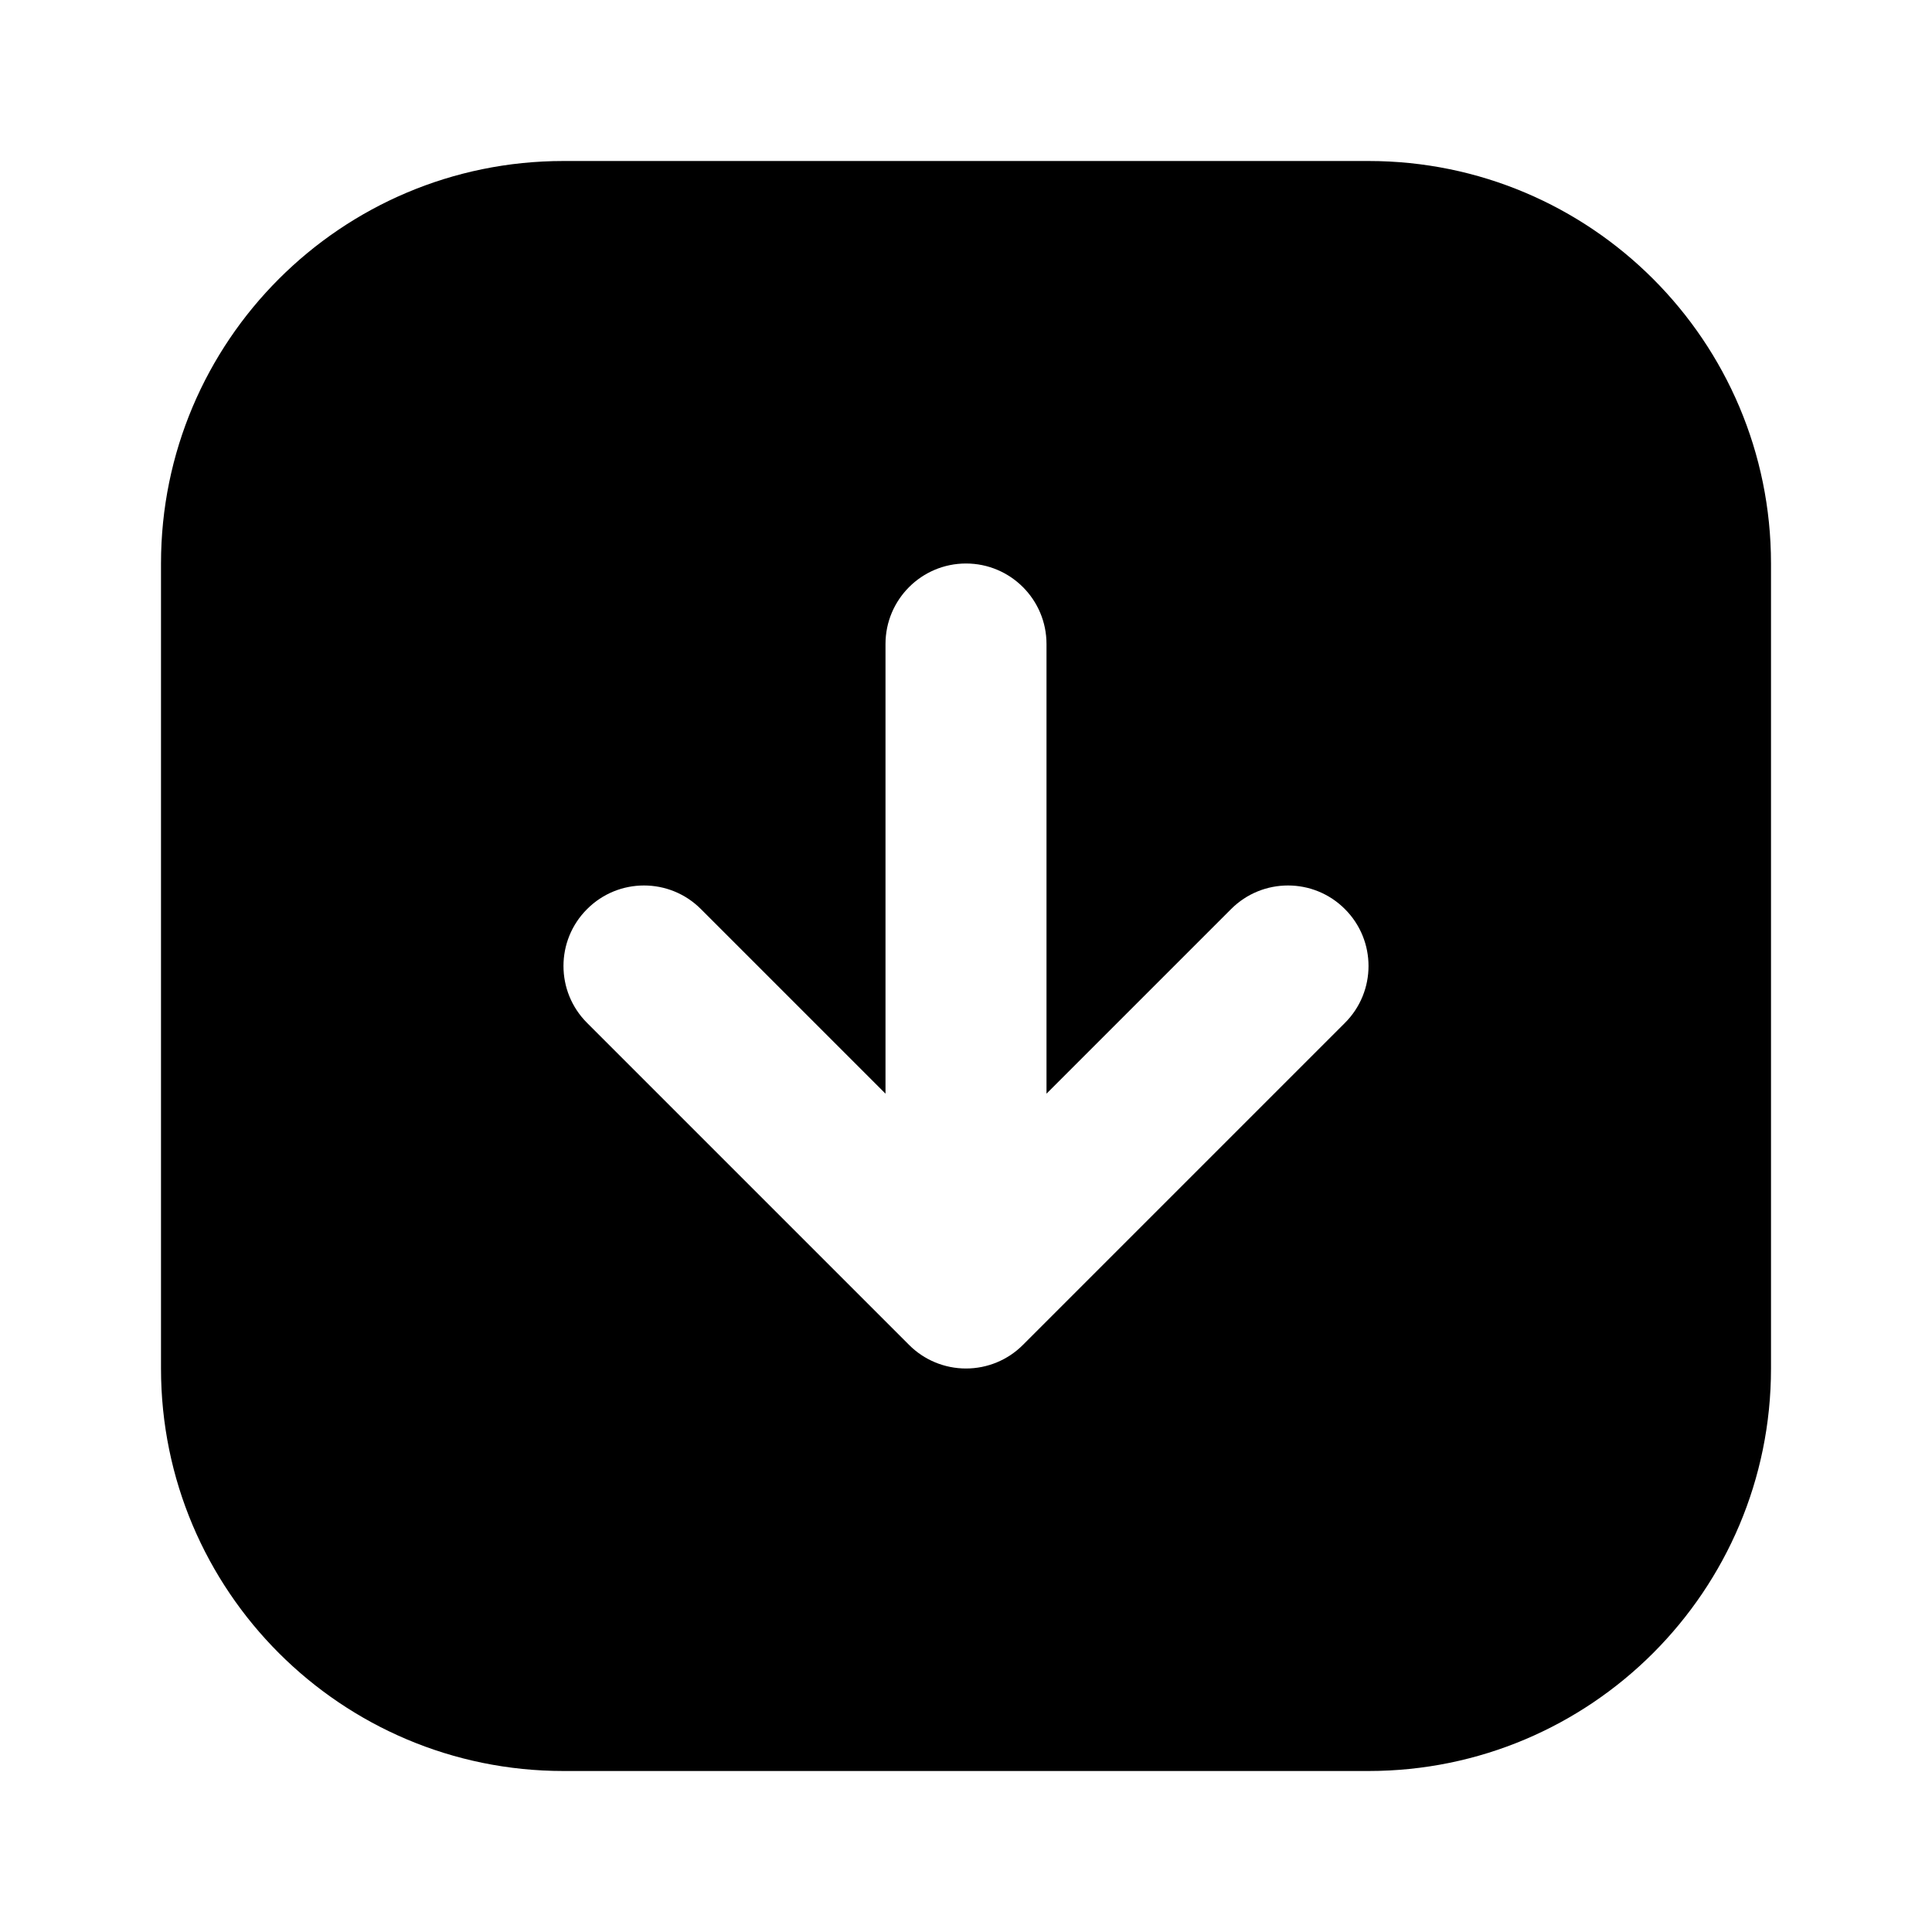
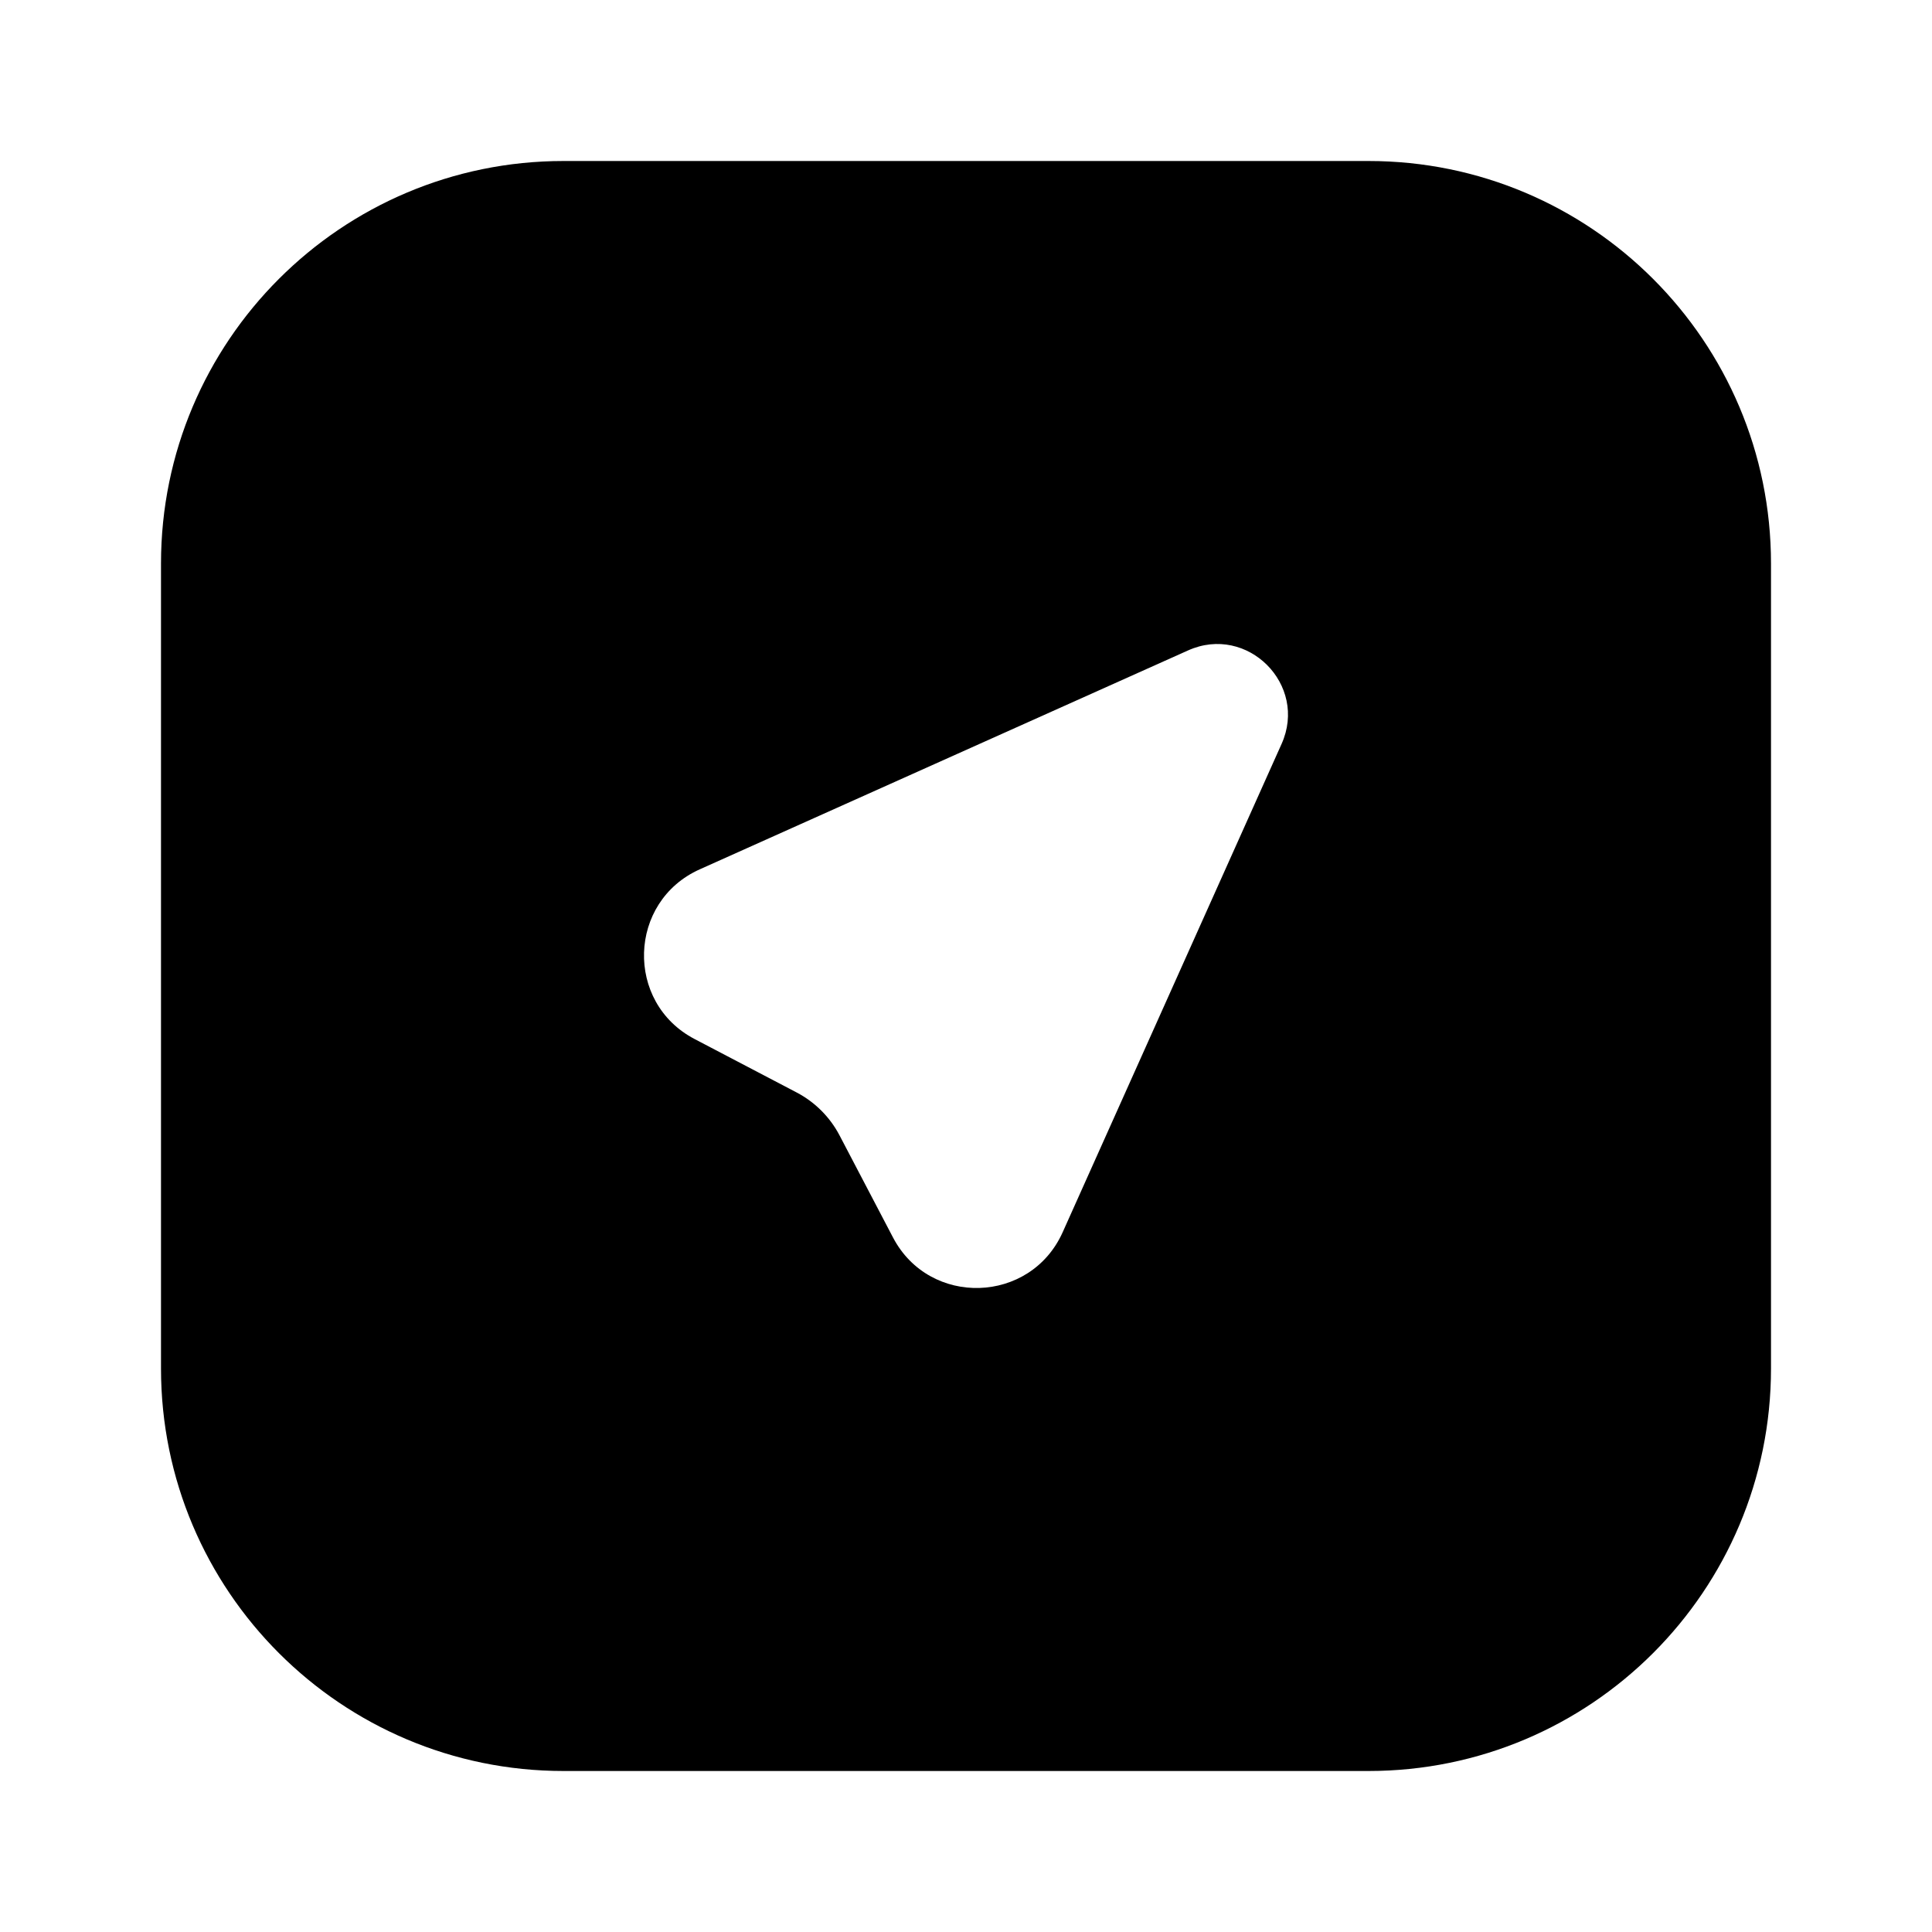
<svg xmlns="http://www.w3.org/2000/svg" fill="none" version="1.1" width="24" height="24" viewBox="0 0 24 24">
  <g>
    <g>
-       <path d="M7,2C4.239,2,2,4.239,2,7C2,7,2,17,2,17C2,19.761,4.239,22,7,22C7,22,17,22,17,22C19.761,22,22,19.761,22,17C22,17,22,7,22,7C22,4.239,19.761,2,17,2C17,2,7,2,7,2C7,2,7,2,7,2ZM12,7C12.552,7,13,7.448,13,8C13,8,13,13.586,13,13.586C13,13.586,15.293,11.293,15.293,11.293C15.683,10.902,16.317,10.902,16.707,11.293C17.098,11.683,17.098,12.317,16.707,12.707C16.707,12.707,12.707,16.707,12.707,16.707C12.52,16.895,12.265,17,12,17C11.735,17,11.48,16.895,11.293,16.707C11.293,16.707,7.293,12.707,7.293,12.707C6.902,12.317,6.902,11.683,7.293,11.293C7.683,10.902,8.317,10.902,8.707,11.293C8.707,11.293,11,13.586,11,13.586C11,13.586,11,8,11,8C11,7.448,11.448,7,12,7C12,7,12,7,12,7Z" fill-rule="evenodd" fill="#000000" fill-opacity="1" />
+       <path d="M7,2C4.239,2,2,4.239,2,7C2,7,2,17,2,17C2,19.761,4.239,22,7,22C7,22,17,22,17,22C19.761,22,22,19.761,22,17C22,17,22,7,22,7C22,4.239,19.761,2,17,2C17,2,7,2,7,2C7,2,7,2,7,2ZM15.92,9.242C16.251,8.505,15.495,7.749,14.758,8.08C14.758,8.08,8.693,10.799,8.693,10.799C7.8,11.199,7.761,12.453,8.628,12.907C8.628,12.907,9.898,13.572,9.898,13.572C10.124,13.691,10.309,13.876,10.428,14.102C10.428,14.102,11.093,15.372,11.093,15.372C11.547,16.239,12.801,16.2,13.201,15.307C13.201,15.307,15.92,9.242,15.92,9.242C15.92,9.242,15.92,9.242,15.92,9.242Z" fill-rule="evenodd" fill="#000000" fill-opacity="1" />
    </g>
  </g>
</svg>
